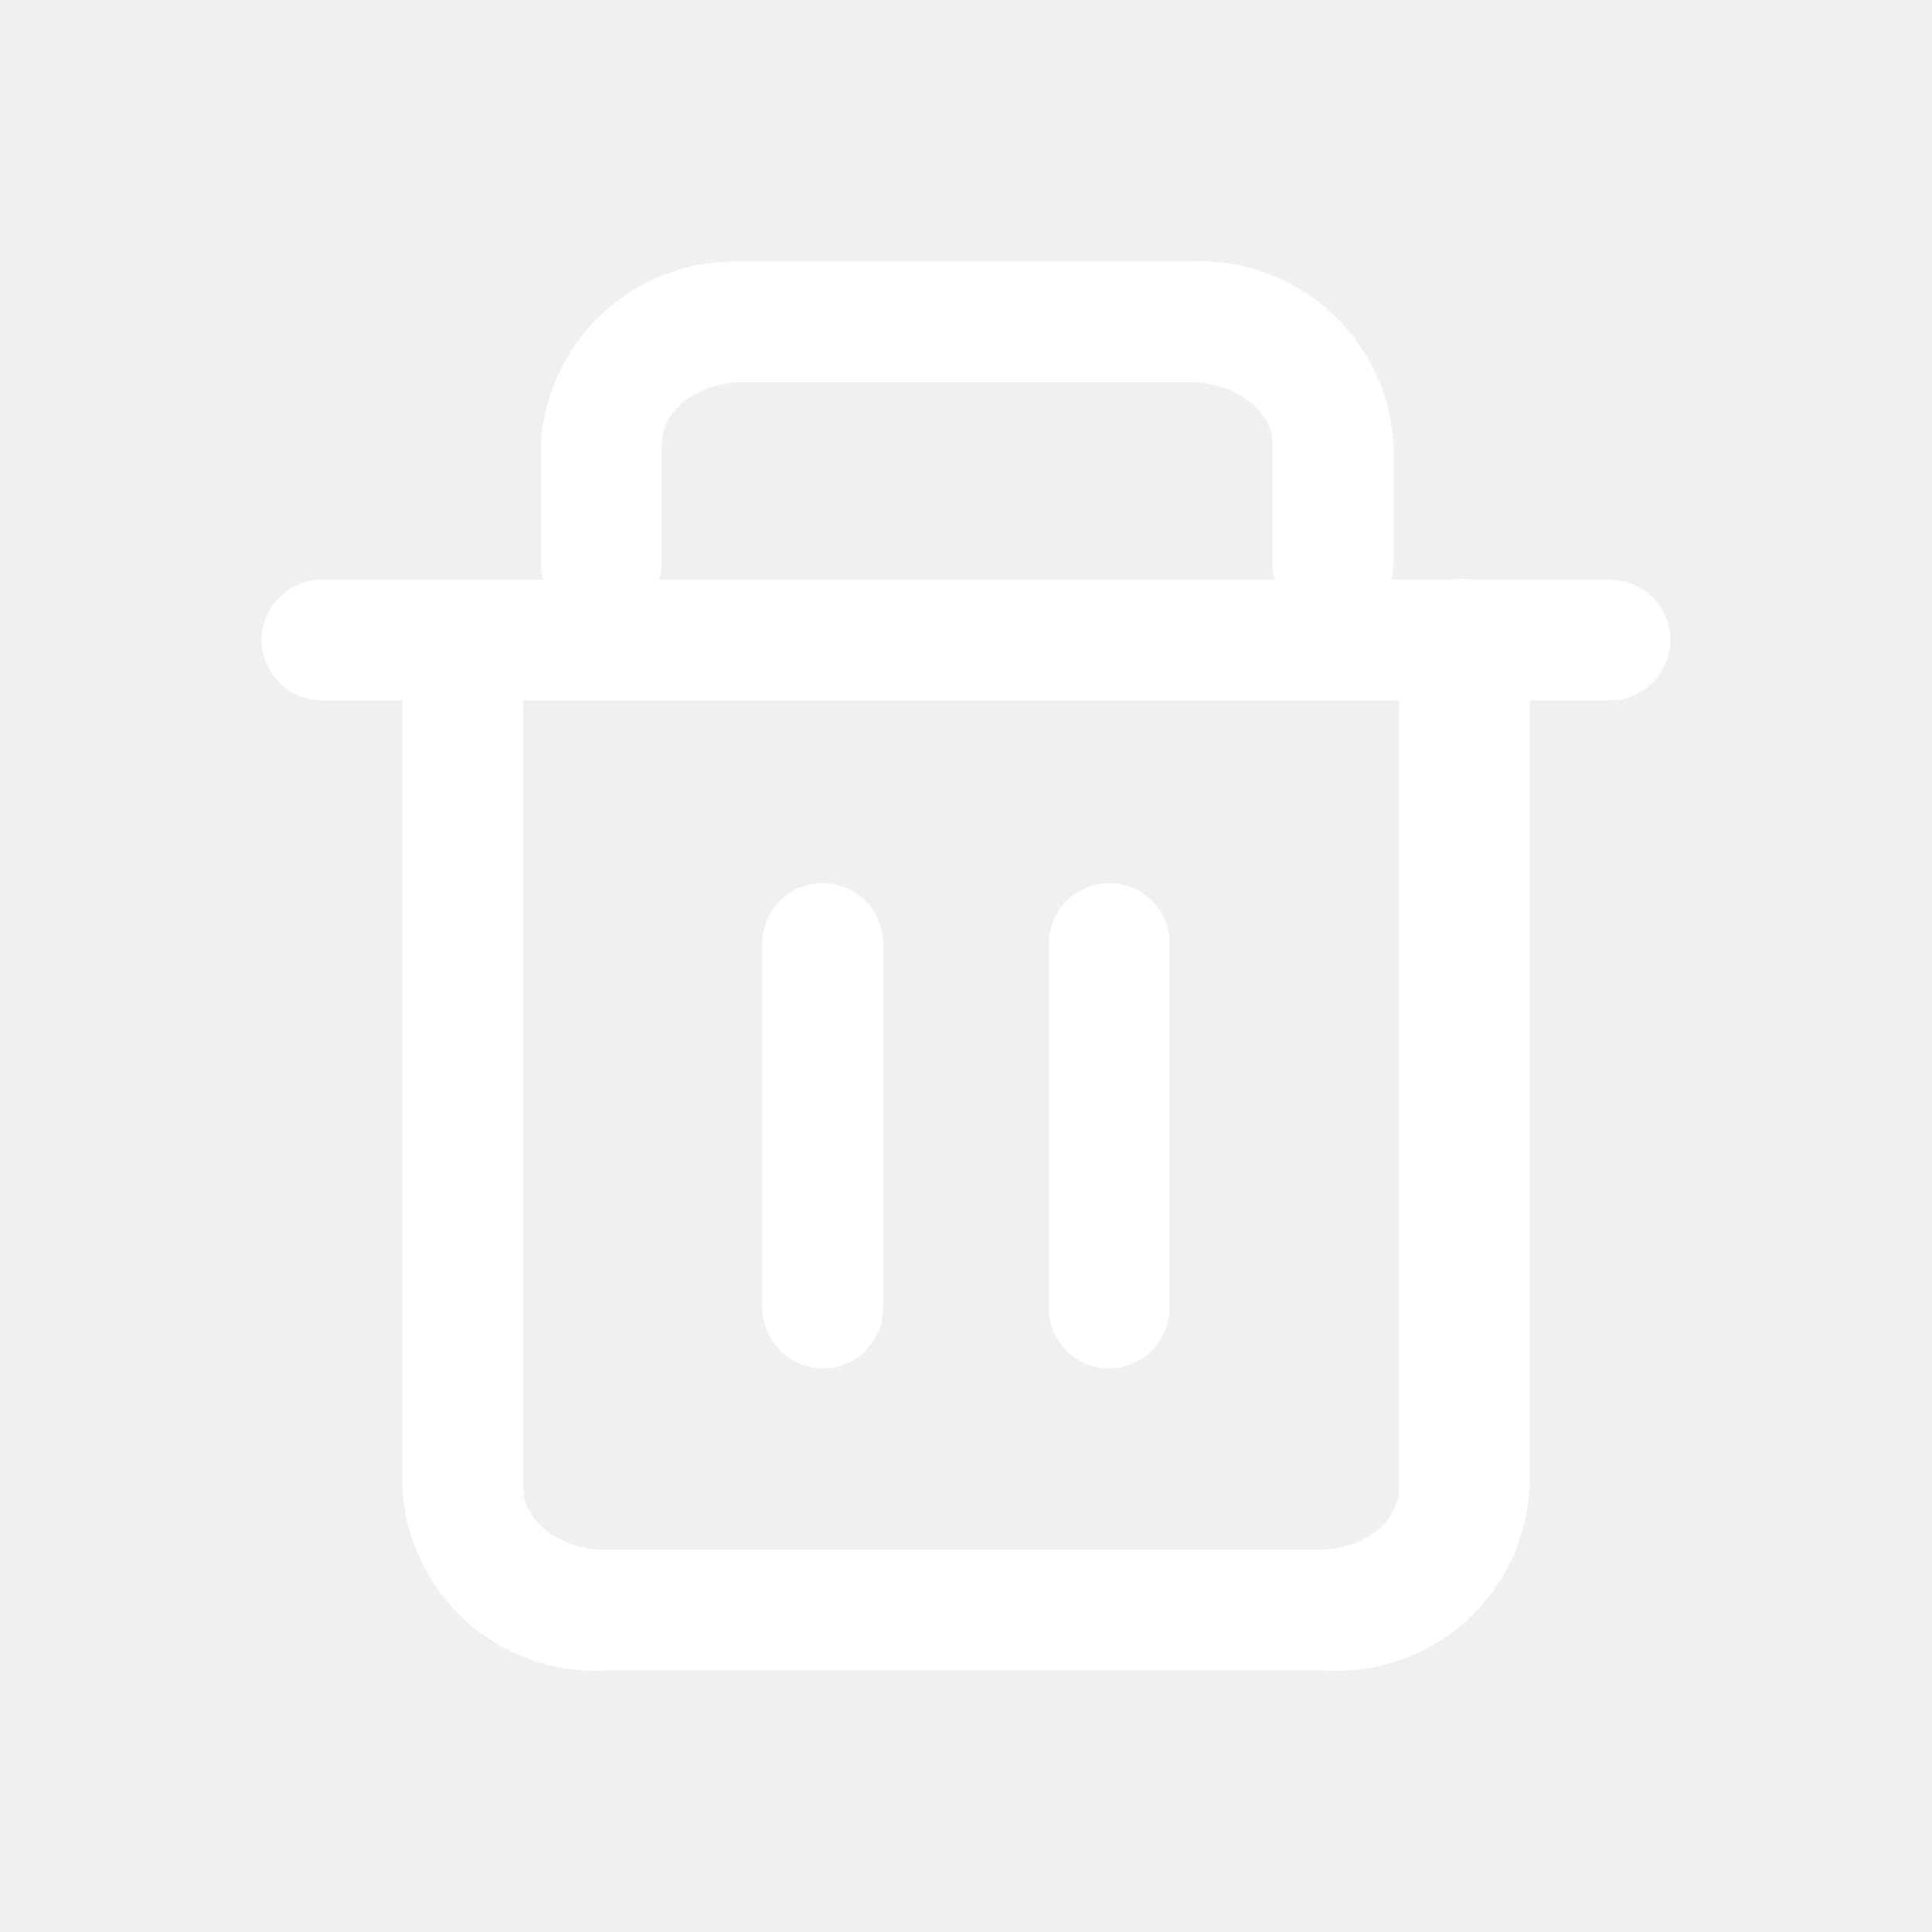
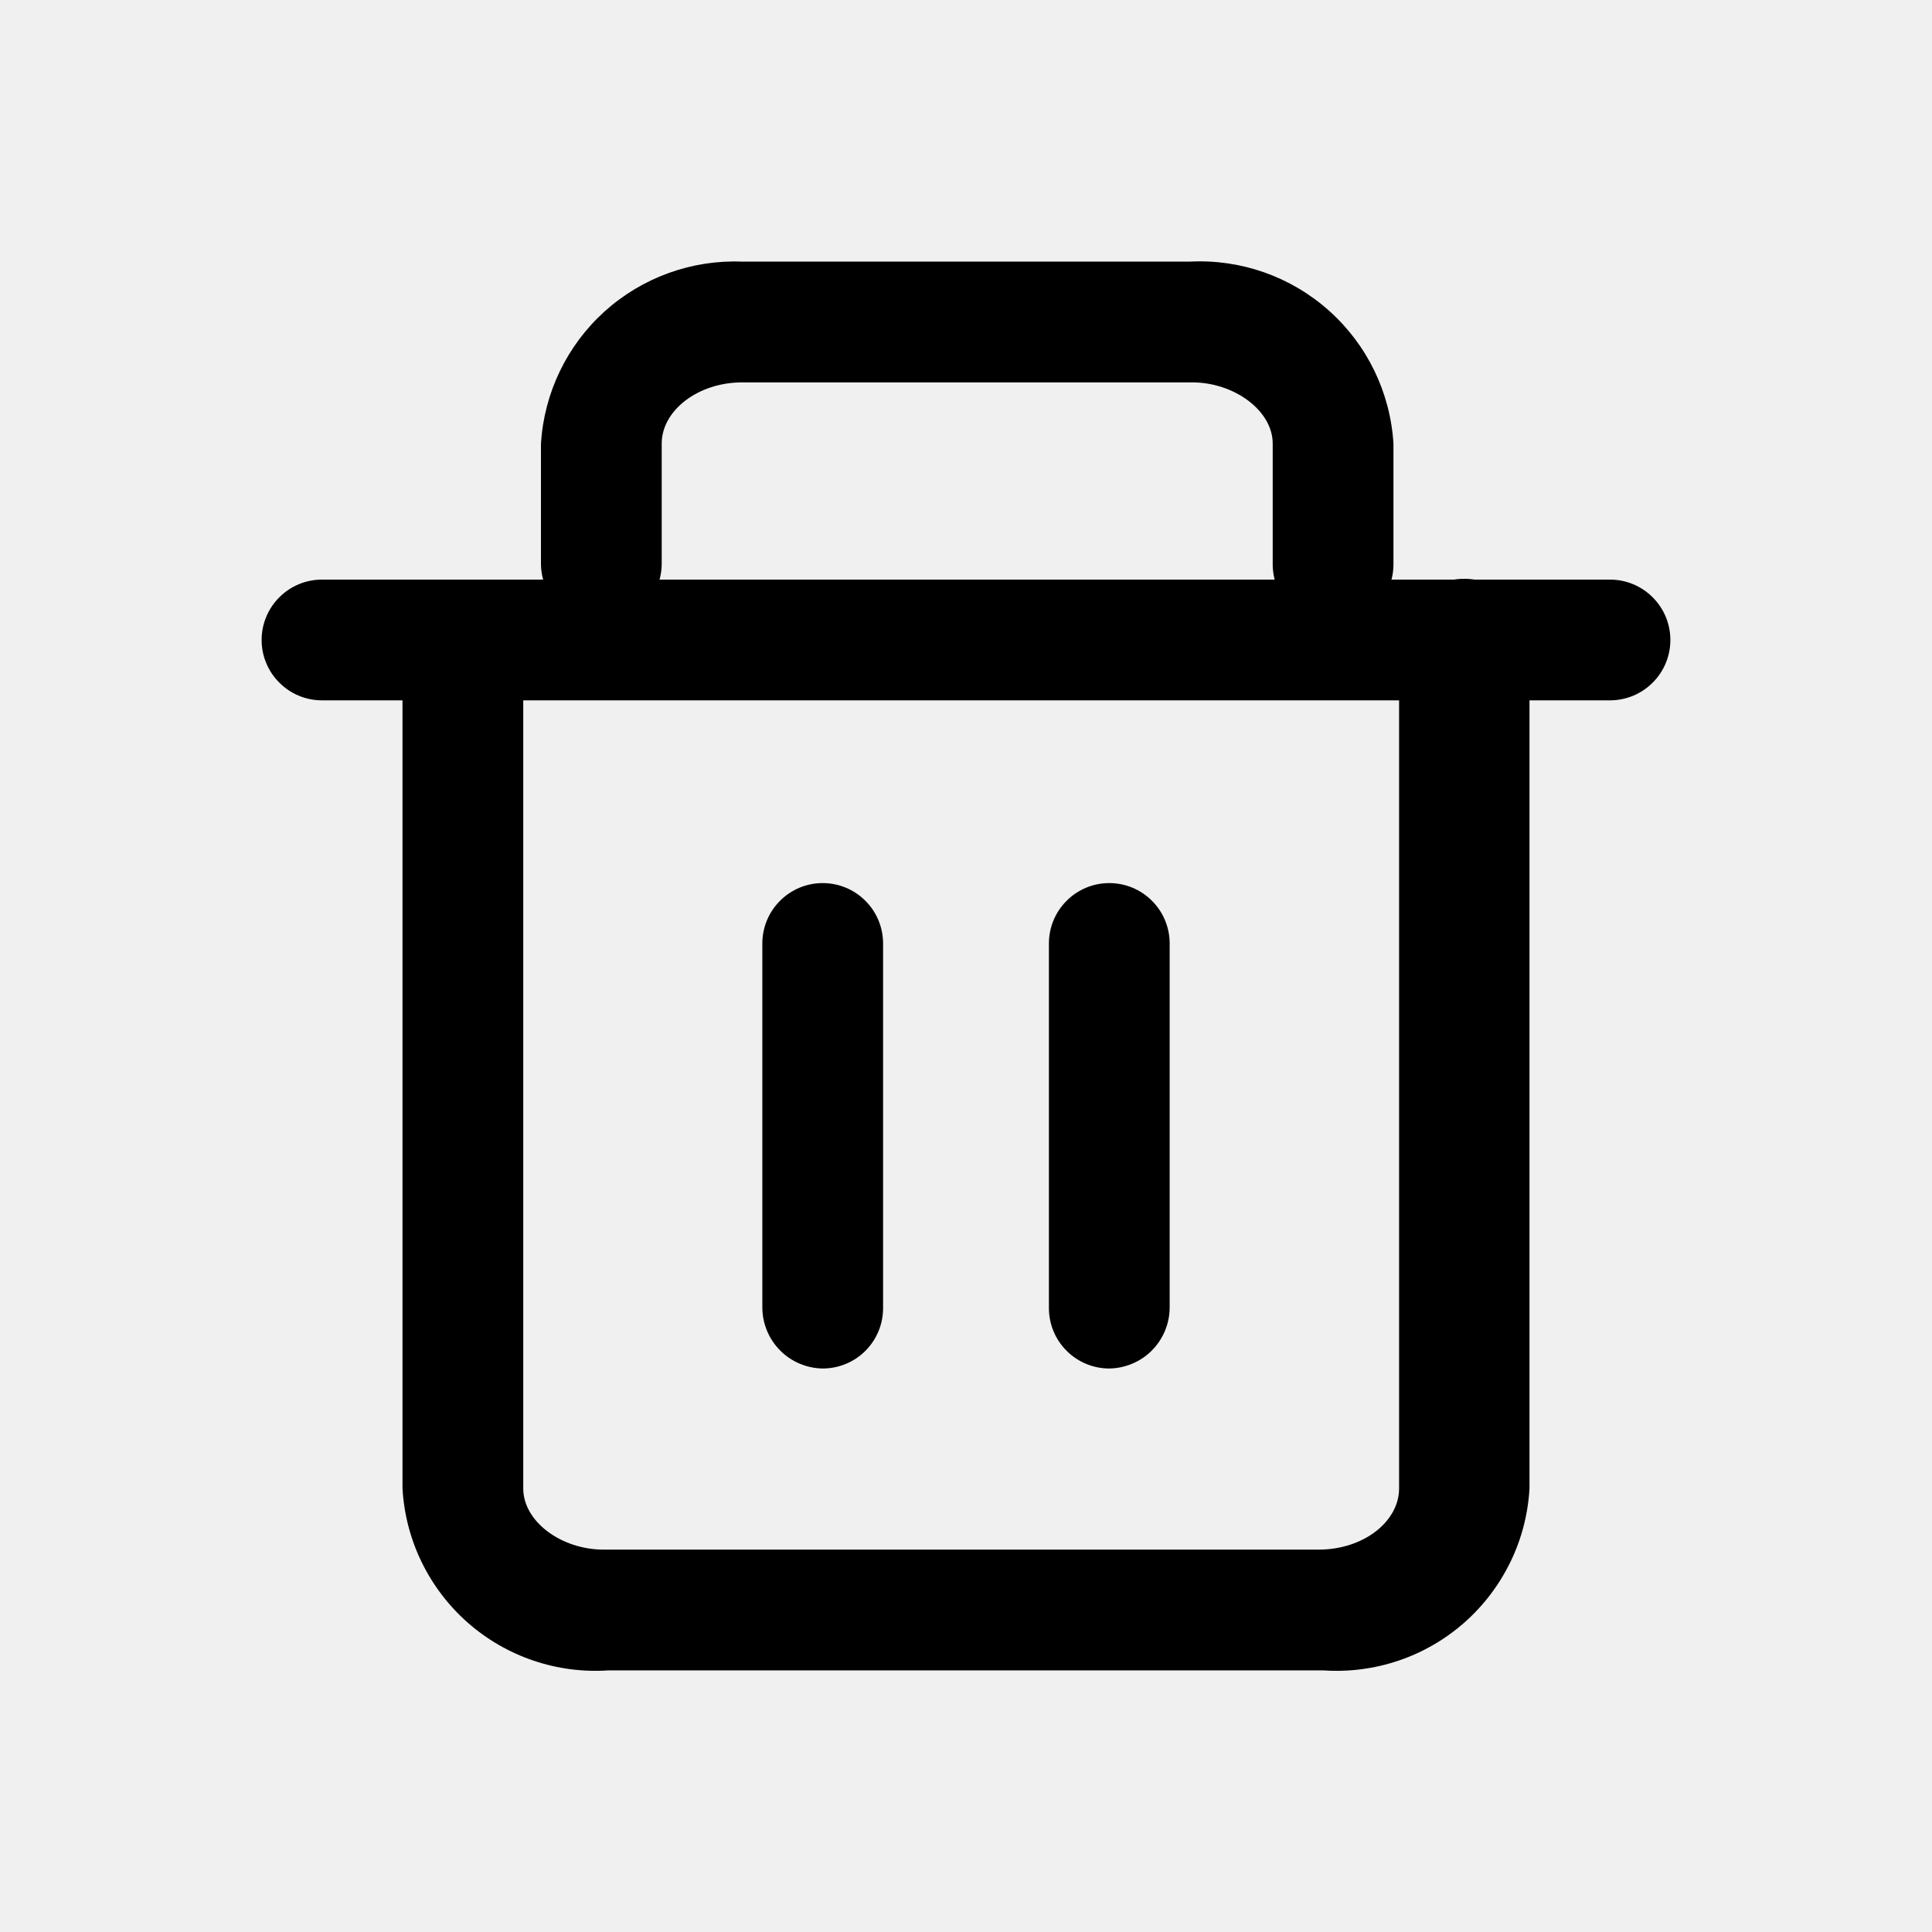
<svg xmlns="http://www.w3.org/2000/svg" width="24" height="24" viewBox="0 0 24 24" fill="none">
-   <path d="M20 8.7H4C3.902 8.7 3.804 8.681 3.713 8.643C3.622 8.605 3.539 8.55 3.47 8.48C3.4 8.411 3.345 8.328 3.307 8.237C3.269 8.146 3.25 8.049 3.25 7.95C3.25 7.852 3.269 7.754 3.307 7.663C3.345 7.572 3.4 7.489 3.47 7.42C3.539 7.35 3.622 7.295 3.713 7.257C3.804 7.219 3.902 7.2 4 7.2H20C20.199 7.2 20.39 7.279 20.53 7.42C20.671 7.56 20.75 7.751 20.75 7.95C20.75 8.149 20.671 8.34 20.53 8.48C20.39 8.621 20.199 8.7 20 8.7Z" fill="white" />
-   <path d="M16.44 20.75H7.56C7.243 20.772 6.925 20.73 6.624 20.628C6.324 20.526 6.046 20.365 5.808 20.155C5.57 19.945 5.376 19.689 5.237 19.403C5.098 19.118 5.018 18.807 5 18.49V8C5 7.801 5.079 7.61 5.22 7.47C5.36 7.329 5.551 7.25 5.75 7.25C5.949 7.25 6.14 7.329 6.28 7.47C6.421 7.61 6.5 7.801 6.5 8V18.49C6.5 18.9 6.97 19.25 7.5 19.25H16.38C16.94 19.25 17.38 18.9 17.38 18.49V8C17.38 7.785 17.465 7.579 17.617 7.427C17.769 7.275 17.975 7.19 18.19 7.19C18.405 7.19 18.611 7.275 18.763 7.427C18.915 7.579 19 7.785 19 8V18.49C18.982 18.807 18.902 19.118 18.763 19.403C18.624 19.689 18.43 19.945 18.192 20.155C17.954 20.365 17.677 20.526 17.376 20.628C17.075 20.73 16.757 20.772 16.44 20.75ZM16.56 7.75C16.461 7.751 16.363 7.733 16.271 7.696C16.18 7.658 16.097 7.603 16.027 7.533C15.957 7.463 15.902 7.38 15.864 7.289C15.827 7.197 15.809 7.099 15.81 7V5.51C15.81 5.1 15.33 4.75 14.81 4.75H9.22C8.67 4.75 8.22 5.1 8.22 5.51V7C8.22 7.199 8.141 7.39 8 7.53C7.86 7.671 7.669 7.75 7.47 7.75C7.271 7.75 7.08 7.671 6.94 7.53C6.799 7.39 6.72 7.199 6.72 7V5.51C6.759 4.881 7.042 4.293 7.509 3.87C7.977 3.448 8.591 3.225 9.22 3.25H14.78C15.415 3.217 16.036 3.436 16.51 3.86C16.984 4.283 17.271 4.876 17.31 5.51V7C17.311 7.099 17.293 7.198 17.256 7.29C17.219 7.382 17.164 7.466 17.094 7.537C17.024 7.608 16.941 7.664 16.849 7.702C16.758 7.74 16.659 7.76 16.56 7.76V7.75Z" fill="white" />
-   <path d="M10.22 17C10.022 16.997 9.833 16.918 9.693 16.778C9.552 16.637 9.473 16.448 9.47 16.25V11.72C9.47 11.521 9.549 11.33 9.69 11.19C9.83 11.049 10.021 10.97 10.22 10.97C10.419 10.97 10.61 11.049 10.75 11.19C10.891 11.33 10.97 11.521 10.97 11.72V16.24C10.971 16.339 10.953 16.438 10.916 16.53C10.879 16.622 10.824 16.706 10.754 16.777C10.684 16.848 10.601 16.904 10.509 16.942C10.418 16.98 10.319 17 10.22 17Z" fill="white" />
-   <path d="M13.78 17C13.581 17 13.39 16.921 13.25 16.78C13.109 16.64 13.03 16.449 13.03 16.25V11.72C13.03 11.521 13.109 11.33 13.25 11.19C13.39 11.049 13.581 10.97 13.78 10.97C13.979 10.97 14.17 11.049 14.31 11.19C14.451 11.33 14.53 11.521 14.53 11.72V16.24C14.53 16.44 14.451 16.632 14.311 16.774C14.171 16.916 13.98 16.997 13.78 17Z" fill="white" />
+   <path d="M20 8.7H4C3.902 8.7 3.804 8.681 3.713 8.643C3.622 8.605 3.539 8.55 3.47 8.48C3.4 8.411 3.345 8.328 3.307 8.237C3.269 8.146 3.25 8.049 3.25 7.95C3.25 7.852 3.269 7.754 3.307 7.663C3.345 7.572 3.4 7.489 3.47 7.42C3.539 7.35 3.622 7.295 3.713 7.257C3.804 7.219 3.902 7.2 4 7.2H20C20.199 7.2 20.39 7.279 20.53 7.42C20.671 7.56 20.75 7.751 20.75 7.95C20.75 8.149 20.671 8.34 20.53 8.48C20.39 8.621 20.199 8.7 20 8.7Z" fill="black" />
+   <path d="M16.44 20.75H7.56C7.243 20.772 6.925 20.73 6.624 20.628C6.324 20.526 6.046 20.365 5.808 20.155C5.57 19.945 5.376 19.689 5.237 19.403C5.098 19.118 5.018 18.807 5 18.49V8C5 7.801 5.079 7.61 5.22 7.47C5.36 7.329 5.551 7.25 5.75 7.25C5.949 7.25 6.14 7.329 6.28 7.47C6.421 7.61 6.5 7.801 6.5 8V18.49C6.5 18.9 6.97 19.25 7.5 19.25H16.38C16.94 19.25 17.38 18.9 17.38 18.49V8C17.38 7.785 17.465 7.579 17.617 7.427C17.769 7.275 17.975 7.19 18.19 7.19C18.405 7.19 18.611 7.275 18.763 7.427C18.915 7.579 19 7.785 19 8V18.49C18.982 18.807 18.902 19.118 18.763 19.403C18.624 19.689 18.43 19.945 18.192 20.155C17.954 20.365 17.677 20.526 17.376 20.628C17.075 20.73 16.757 20.772 16.44 20.75ZM16.56 7.75C16.461 7.751 16.363 7.733 16.271 7.696C16.18 7.658 16.097 7.603 16.027 7.533C15.957 7.463 15.902 7.38 15.864 7.289C15.827 7.197 15.809 7.099 15.81 7V5.51C15.81 5.1 15.33 4.75 14.81 4.75H9.22C8.67 4.75 8.22 5.1 8.22 5.51V7C8.22 7.199 8.141 7.39 8 7.53C7.86 7.671 7.669 7.75 7.47 7.75C7.271 7.75 7.08 7.671 6.94 7.53C6.799 7.39 6.72 7.199 6.72 7V5.51C6.759 4.881 7.042 4.293 7.509 3.87C7.977 3.448 8.591 3.225 9.22 3.25H14.78C15.415 3.217 16.036 3.436 16.51 3.86C16.984 4.283 17.271 4.876 17.31 5.51V7C17.311 7.099 17.293 7.198 17.256 7.29C17.219 7.382 17.164 7.466 17.094 7.537C17.024 7.608 16.941 7.664 16.849 7.702C16.758 7.74 16.659 7.76 16.56 7.76V7.75Z" fill="black" />
+   <path d="M10.22 17C10.022 16.997 9.833 16.918 9.693 16.778C9.552 16.637 9.473 16.448 9.47 16.25V11.72C9.47 11.521 9.549 11.33 9.69 11.19C9.83 11.049 10.021 10.97 10.22 10.97C10.419 10.97 10.61 11.049 10.75 11.19C10.891 11.33 10.97 11.521 10.97 11.72V16.24C10.971 16.339 10.953 16.438 10.916 16.53C10.879 16.622 10.824 16.706 10.754 16.777C10.684 16.848 10.601 16.904 10.509 16.942C10.418 16.98 10.319 17 10.22 17Z" fill="black" />
+   <path d="M13.78 17C13.581 17 13.39 16.921 13.25 16.78C13.109 16.64 13.03 16.449 13.03 16.25V11.72C13.03 11.521 13.109 11.33 13.25 11.19C13.39 11.049 13.581 10.97 13.78 10.97C13.979 10.97 14.17 11.049 14.31 11.19C14.451 11.33 14.53 11.521 14.53 11.72V16.24C14.53 16.44 14.451 16.632 14.311 16.774C14.171 16.916 13.98 16.997 13.78 17Z" fill="black" />
</svg>
